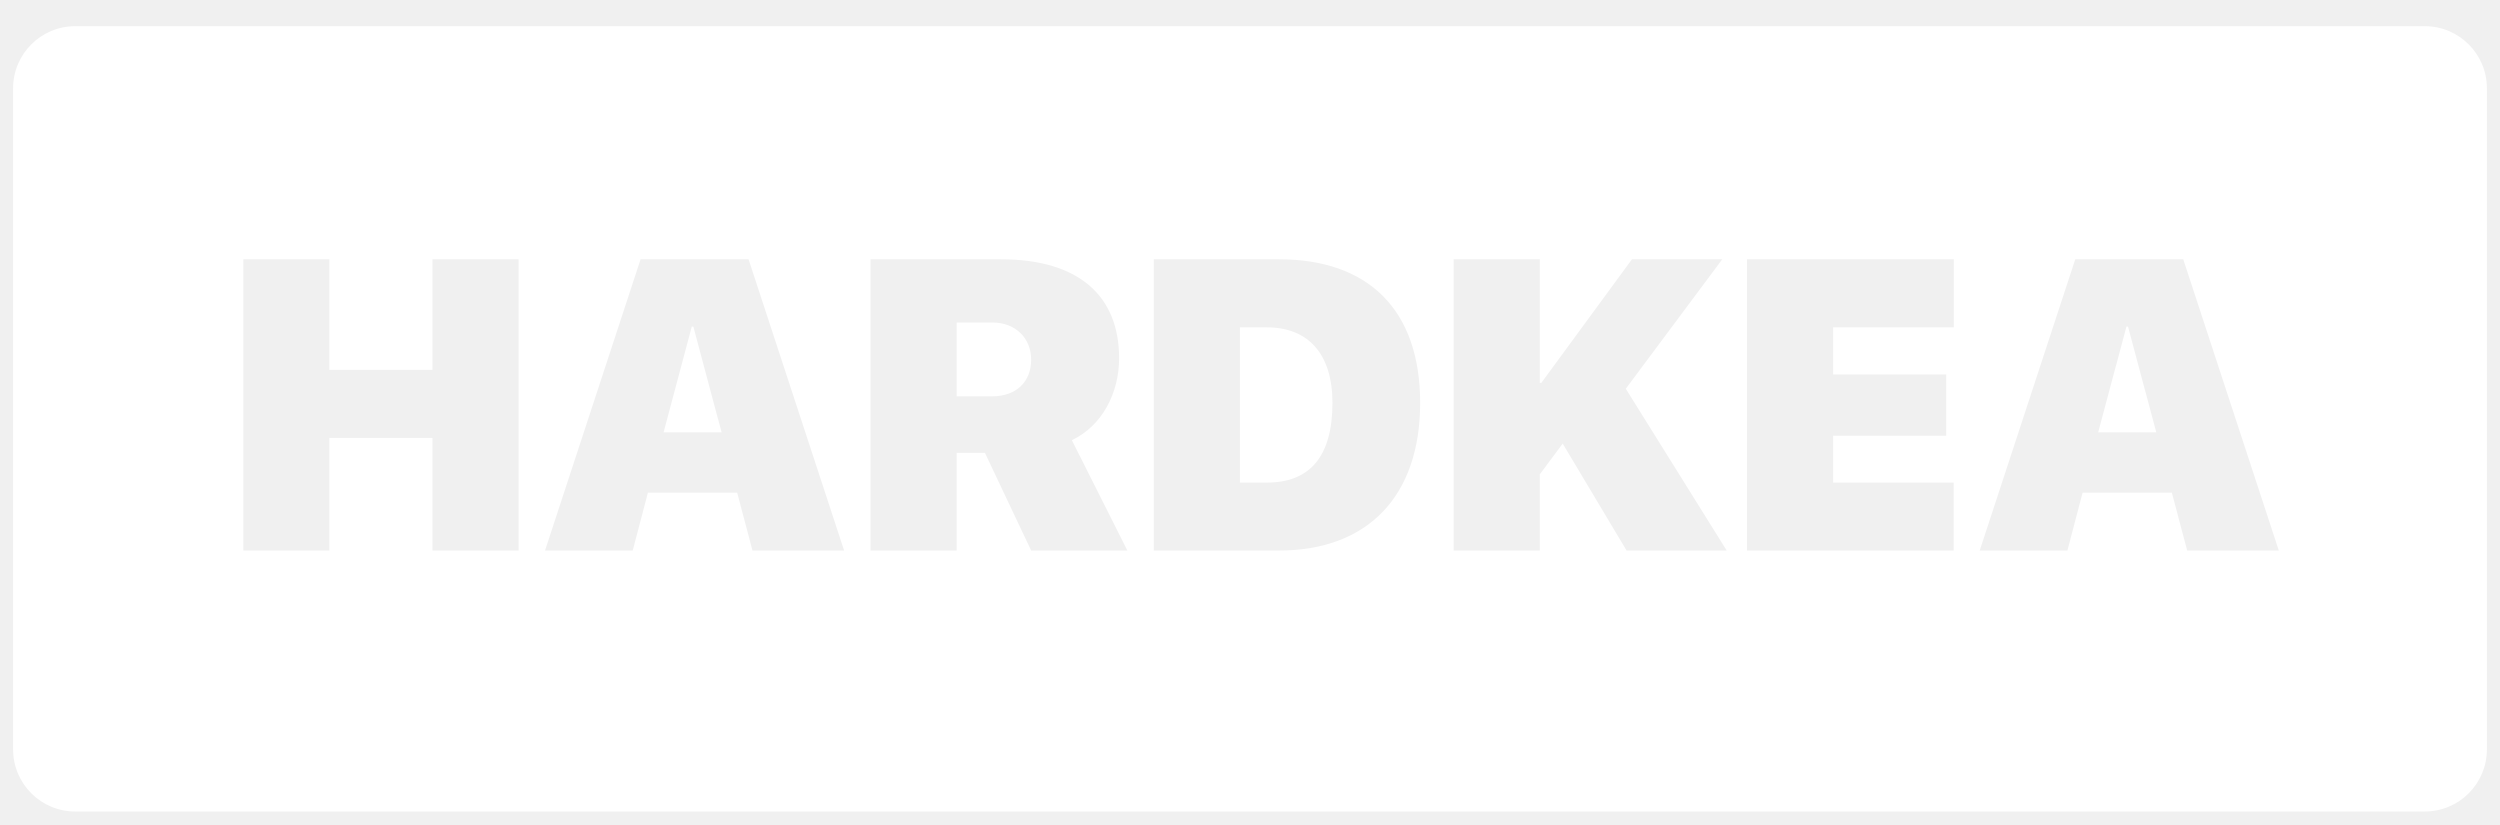
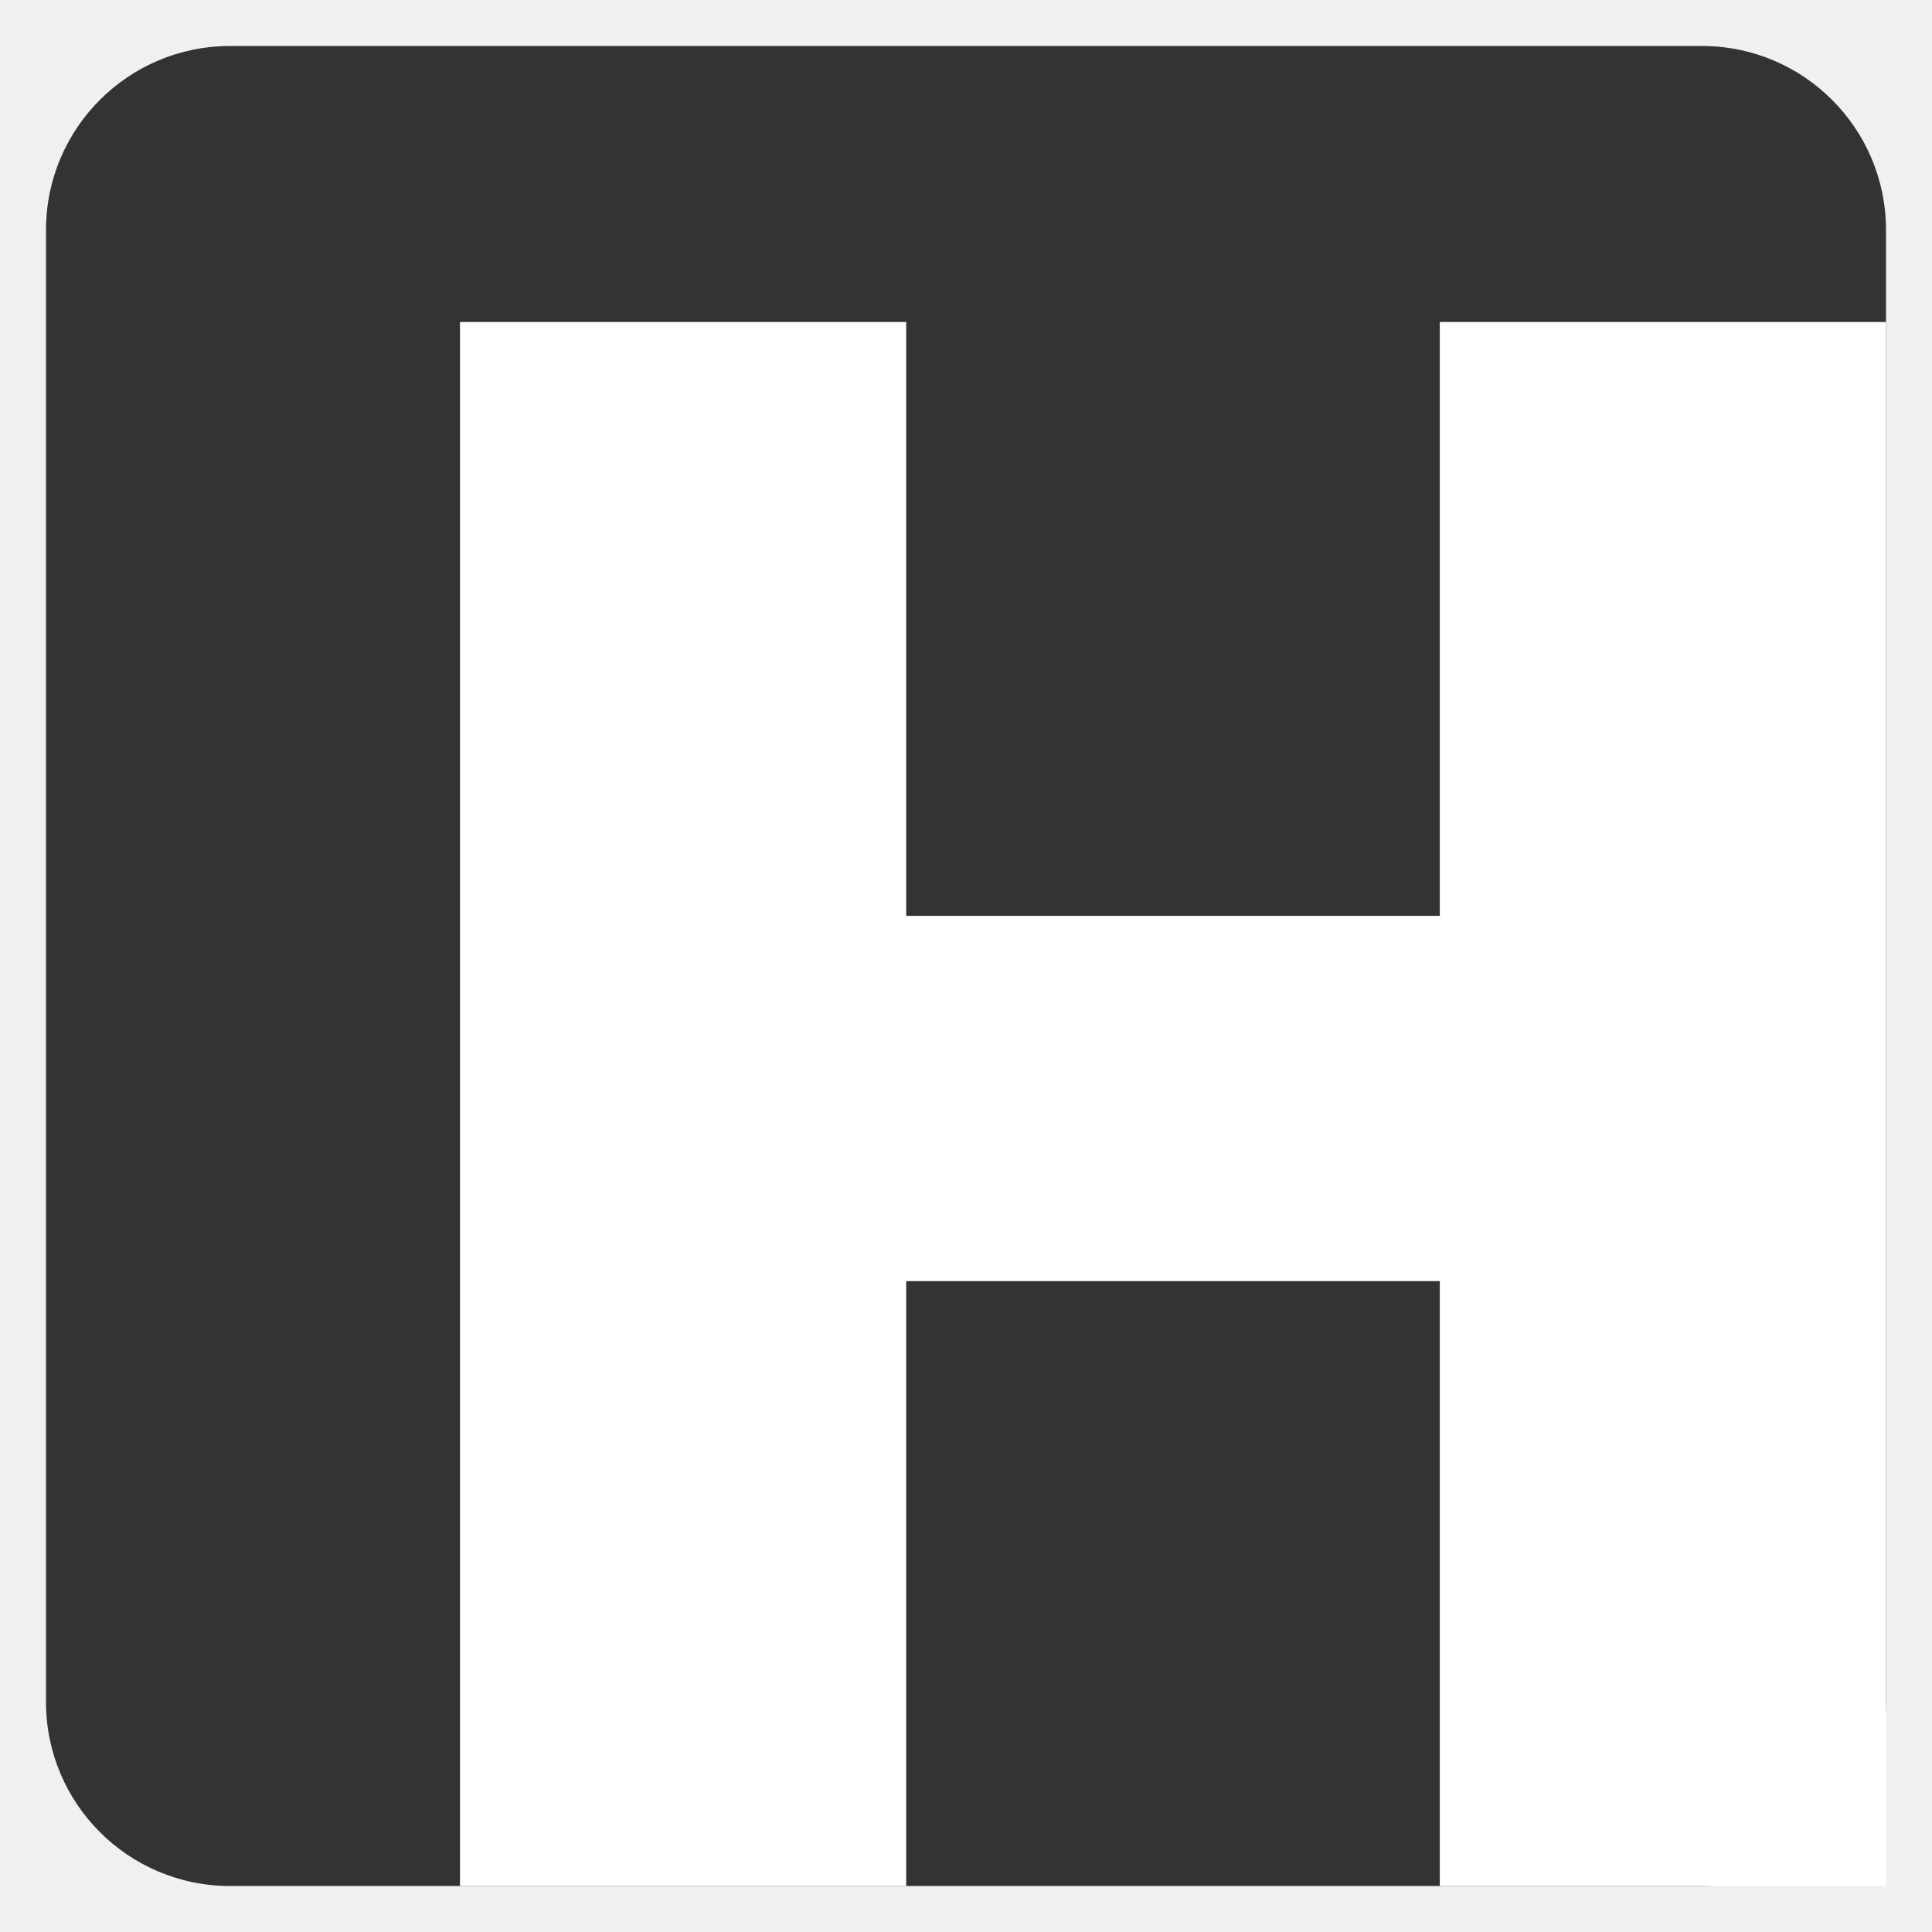
- <svg xmlns="http://www.w3.org/2000/svg" xmlns:xlink="http://www.w3.org/1999/xlink" width="191" height="63" viewBox="0 0 191 63">
+ <svg xmlns="http://www.w3.org/2000/svg" xmlns:xlink="http://www.w3.org/1999/xlink" width="42" height="42" viewBox="0 0 42 42">
  <defs>
-     <path id="3i3la" d="M530.7 191.03h4.43l-2.16-8.08h-.12zm28.08-5.55c0-1.65-1.2-2.84-2.96-2.84h-2.73v5.64h2.71c1.85 0 2.98-1.12 2.98-2.8zm23.02 3.3c0-3.75-1.86-5.77-5.01-5.77h-2.06v11.86h2.06c3.29 0 5.01-2 5.01-6.1zm58.5 2.25h4.44l-2.16-8.08h-.12zm13.8 9.03h-7l-1.17-4.42h-6.82l-1.16 4.42h-6.7l7.3-22.25h8.25zm-24.84 0h-15.79v-22.25h15.8v5.2h-9.22v3.6h8.64v4.68h-8.64v3.58h9.21zm-25.05-12.36l7.71 12.36h-7.65l-4.88-8.17-1.75 2.35v5.82h-6.58v-22.25h6.58v9.44h.12l6.92-9.44h6.9zm-15.71 1.08c0 7.12-4 11.28-10.78 11.28h-9.57v-22.25h9.57c6.8 0 10.78 3.84 10.78 10.97zm-26.61 2.85l4.24 8.43h-7.35l-3.53-7.46h-2.16v7.46h-6.58v-22.25h9.95c5.97 0 9.04 2.8 9.04 7.56 0 2.62-1.27 5.15-3.61 6.26zm-17.4 8.43h-7l-1.17-4.42h-6.82l-1.16 4.42h-6.7l7.3-22.25h8.25zm-24.87 0h-6.58v-8.6h-7.88v8.6h-6.57v-22.25h6.57v8.45h7.88v-8.45h6.58zM670 215.26v-50.52a4.75 4.75 0 0 0-4.76-4.74H485.76a4.75 4.75 0 0 0-4.76 4.74v50.52a4.75 4.75 0 0 0 4.76 4.74H665.24a4.75 4.75 0 0 0 4.76-4.74z" />
+     <path id="mbnva" d="M1155 9a4 4 0 0 1 4-4h32a4 4 0 0 1 4 4v32a4 4 0 0 1-4 4h-32a4 4 0 0 1-4-4z" />
+     <path id="mbnvb" d="M1195 11h-9.7v12.91h-11.6V11h-9.7v34h9.7V31.85h11.6V45h9.7z" />
  </defs>
  <g>
-     <g transform="translate(-480 -158)">
-       <use fill="#fff" xlink:href="#3i3la" />
+     <g transform="translate(-1154 -4)">
+       <use fill="#333" xlink:href="#mbnva" />
+     </g>
+     <g transform="translate(-1154 -4)">
+       <use fill="#fff" xlink:href="#mbnvb" />
    </g>
  </g>
</svg>
